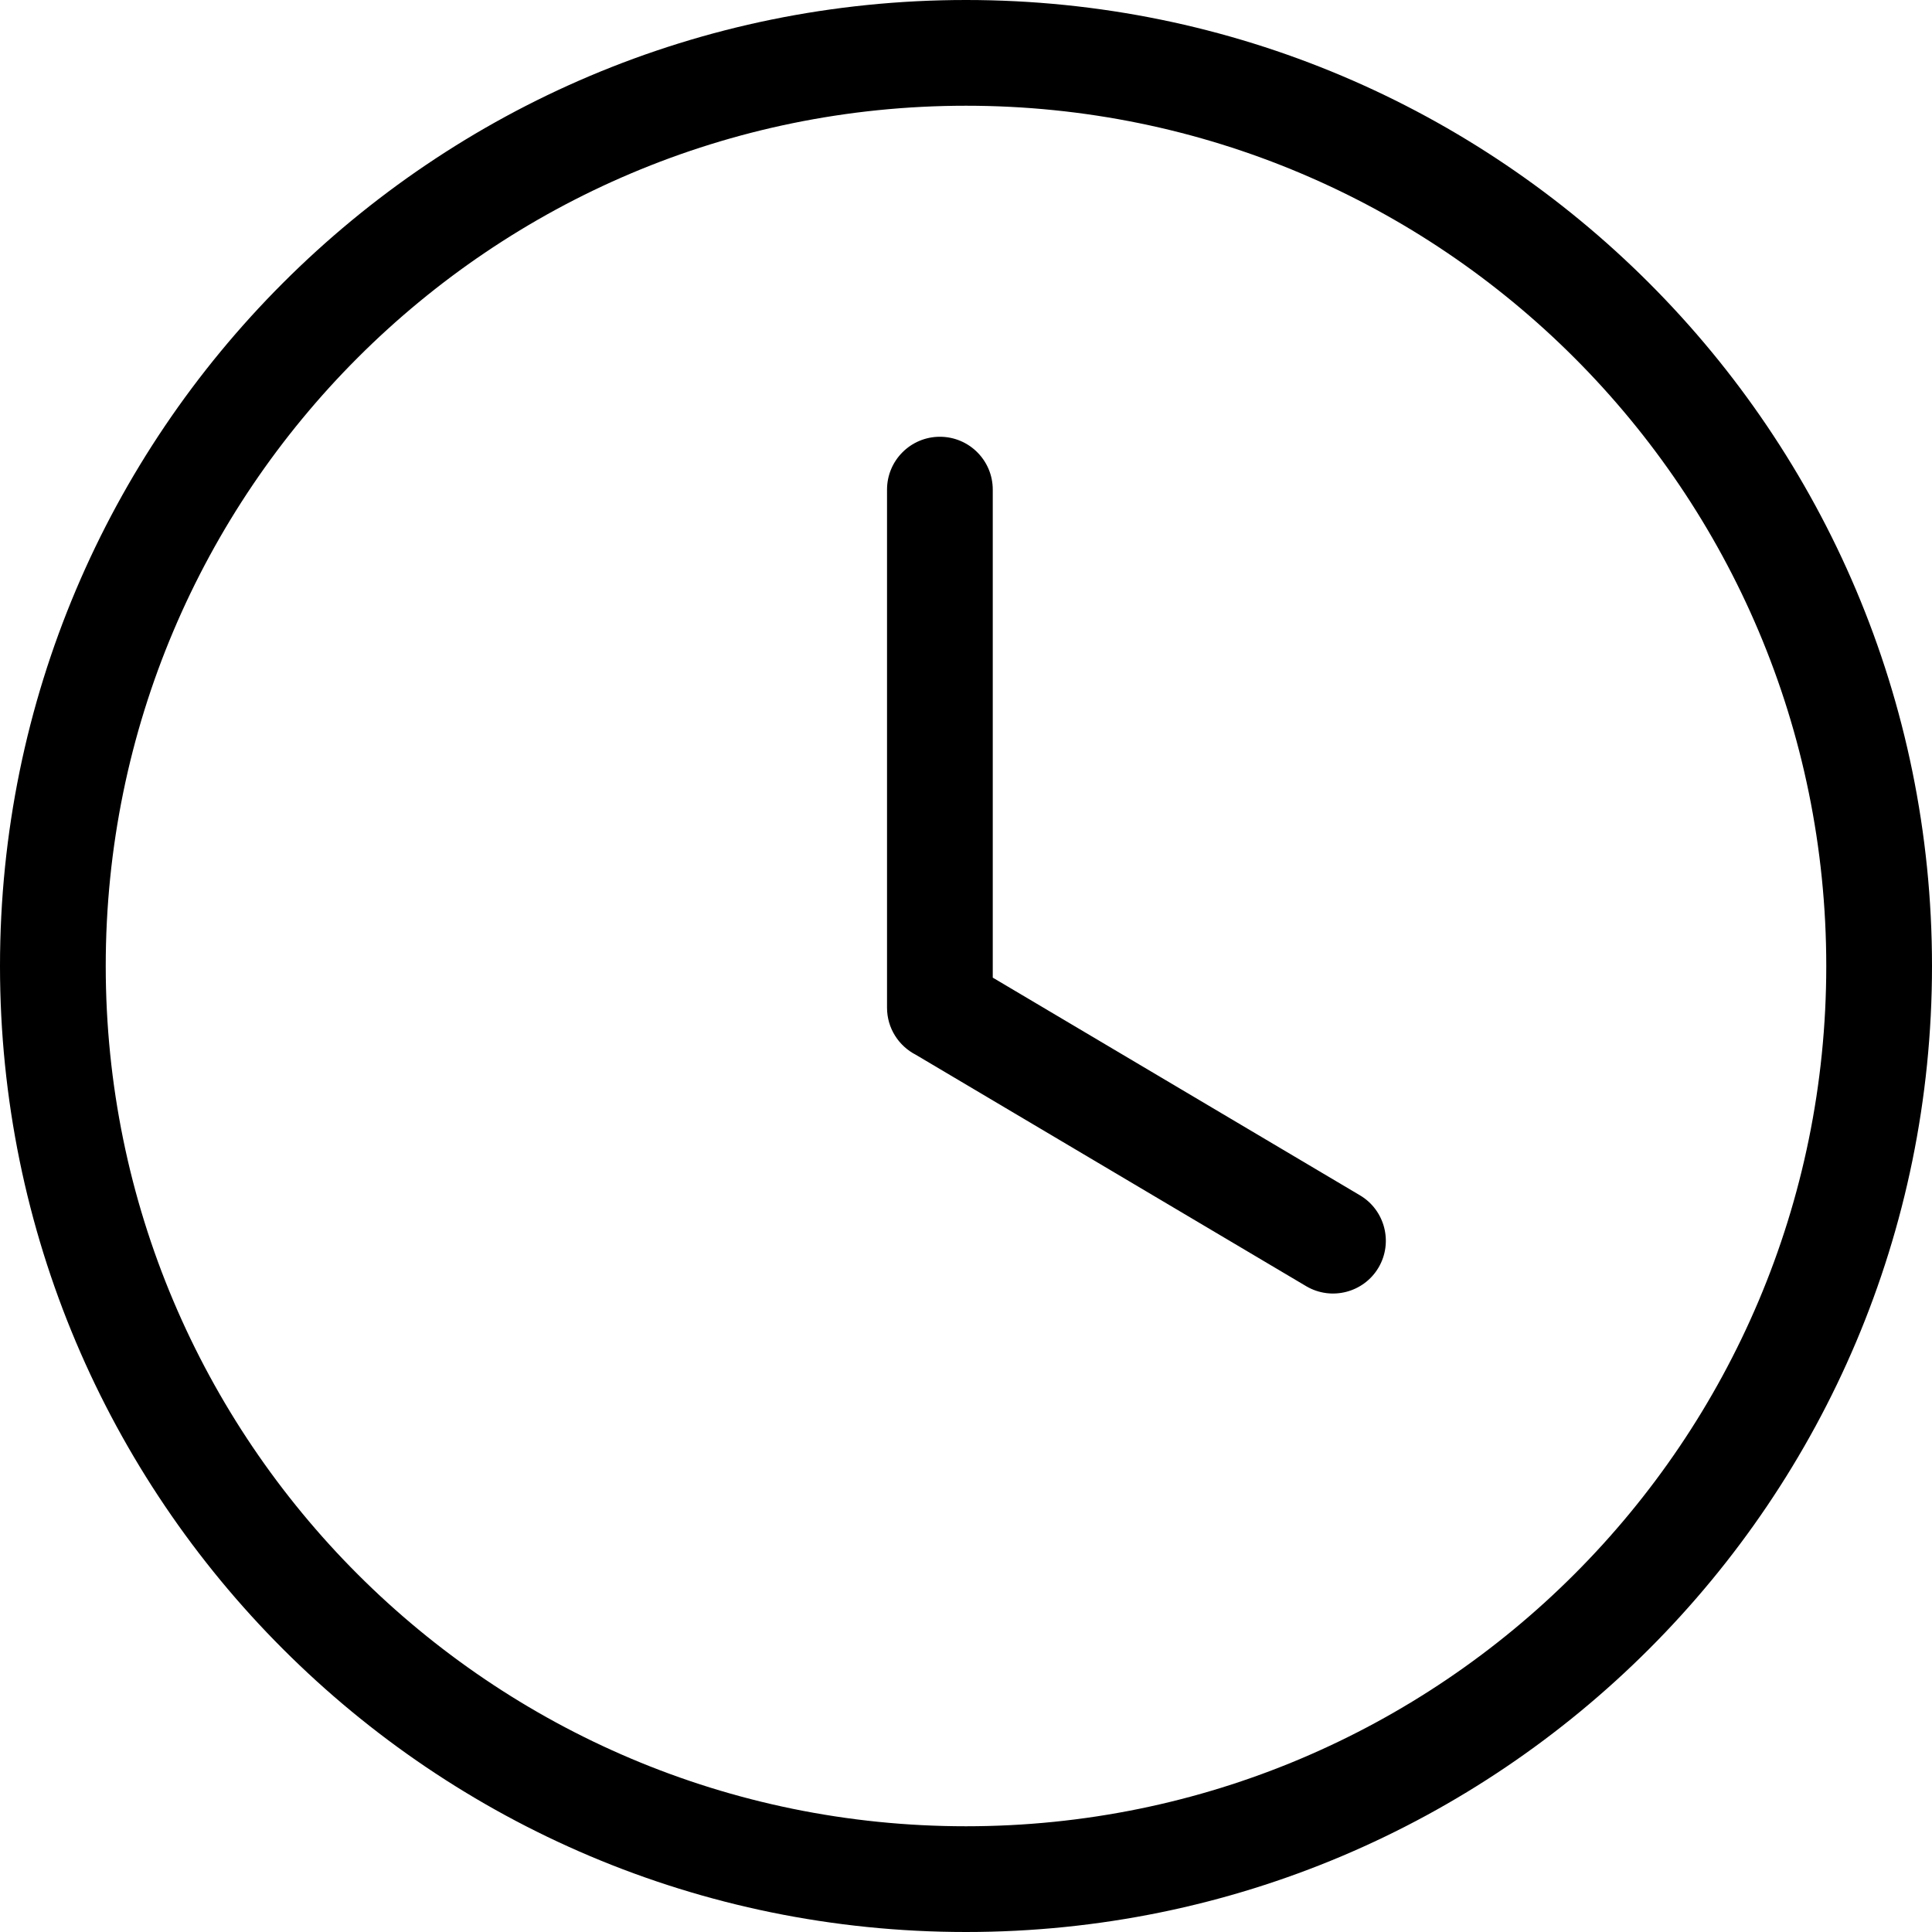
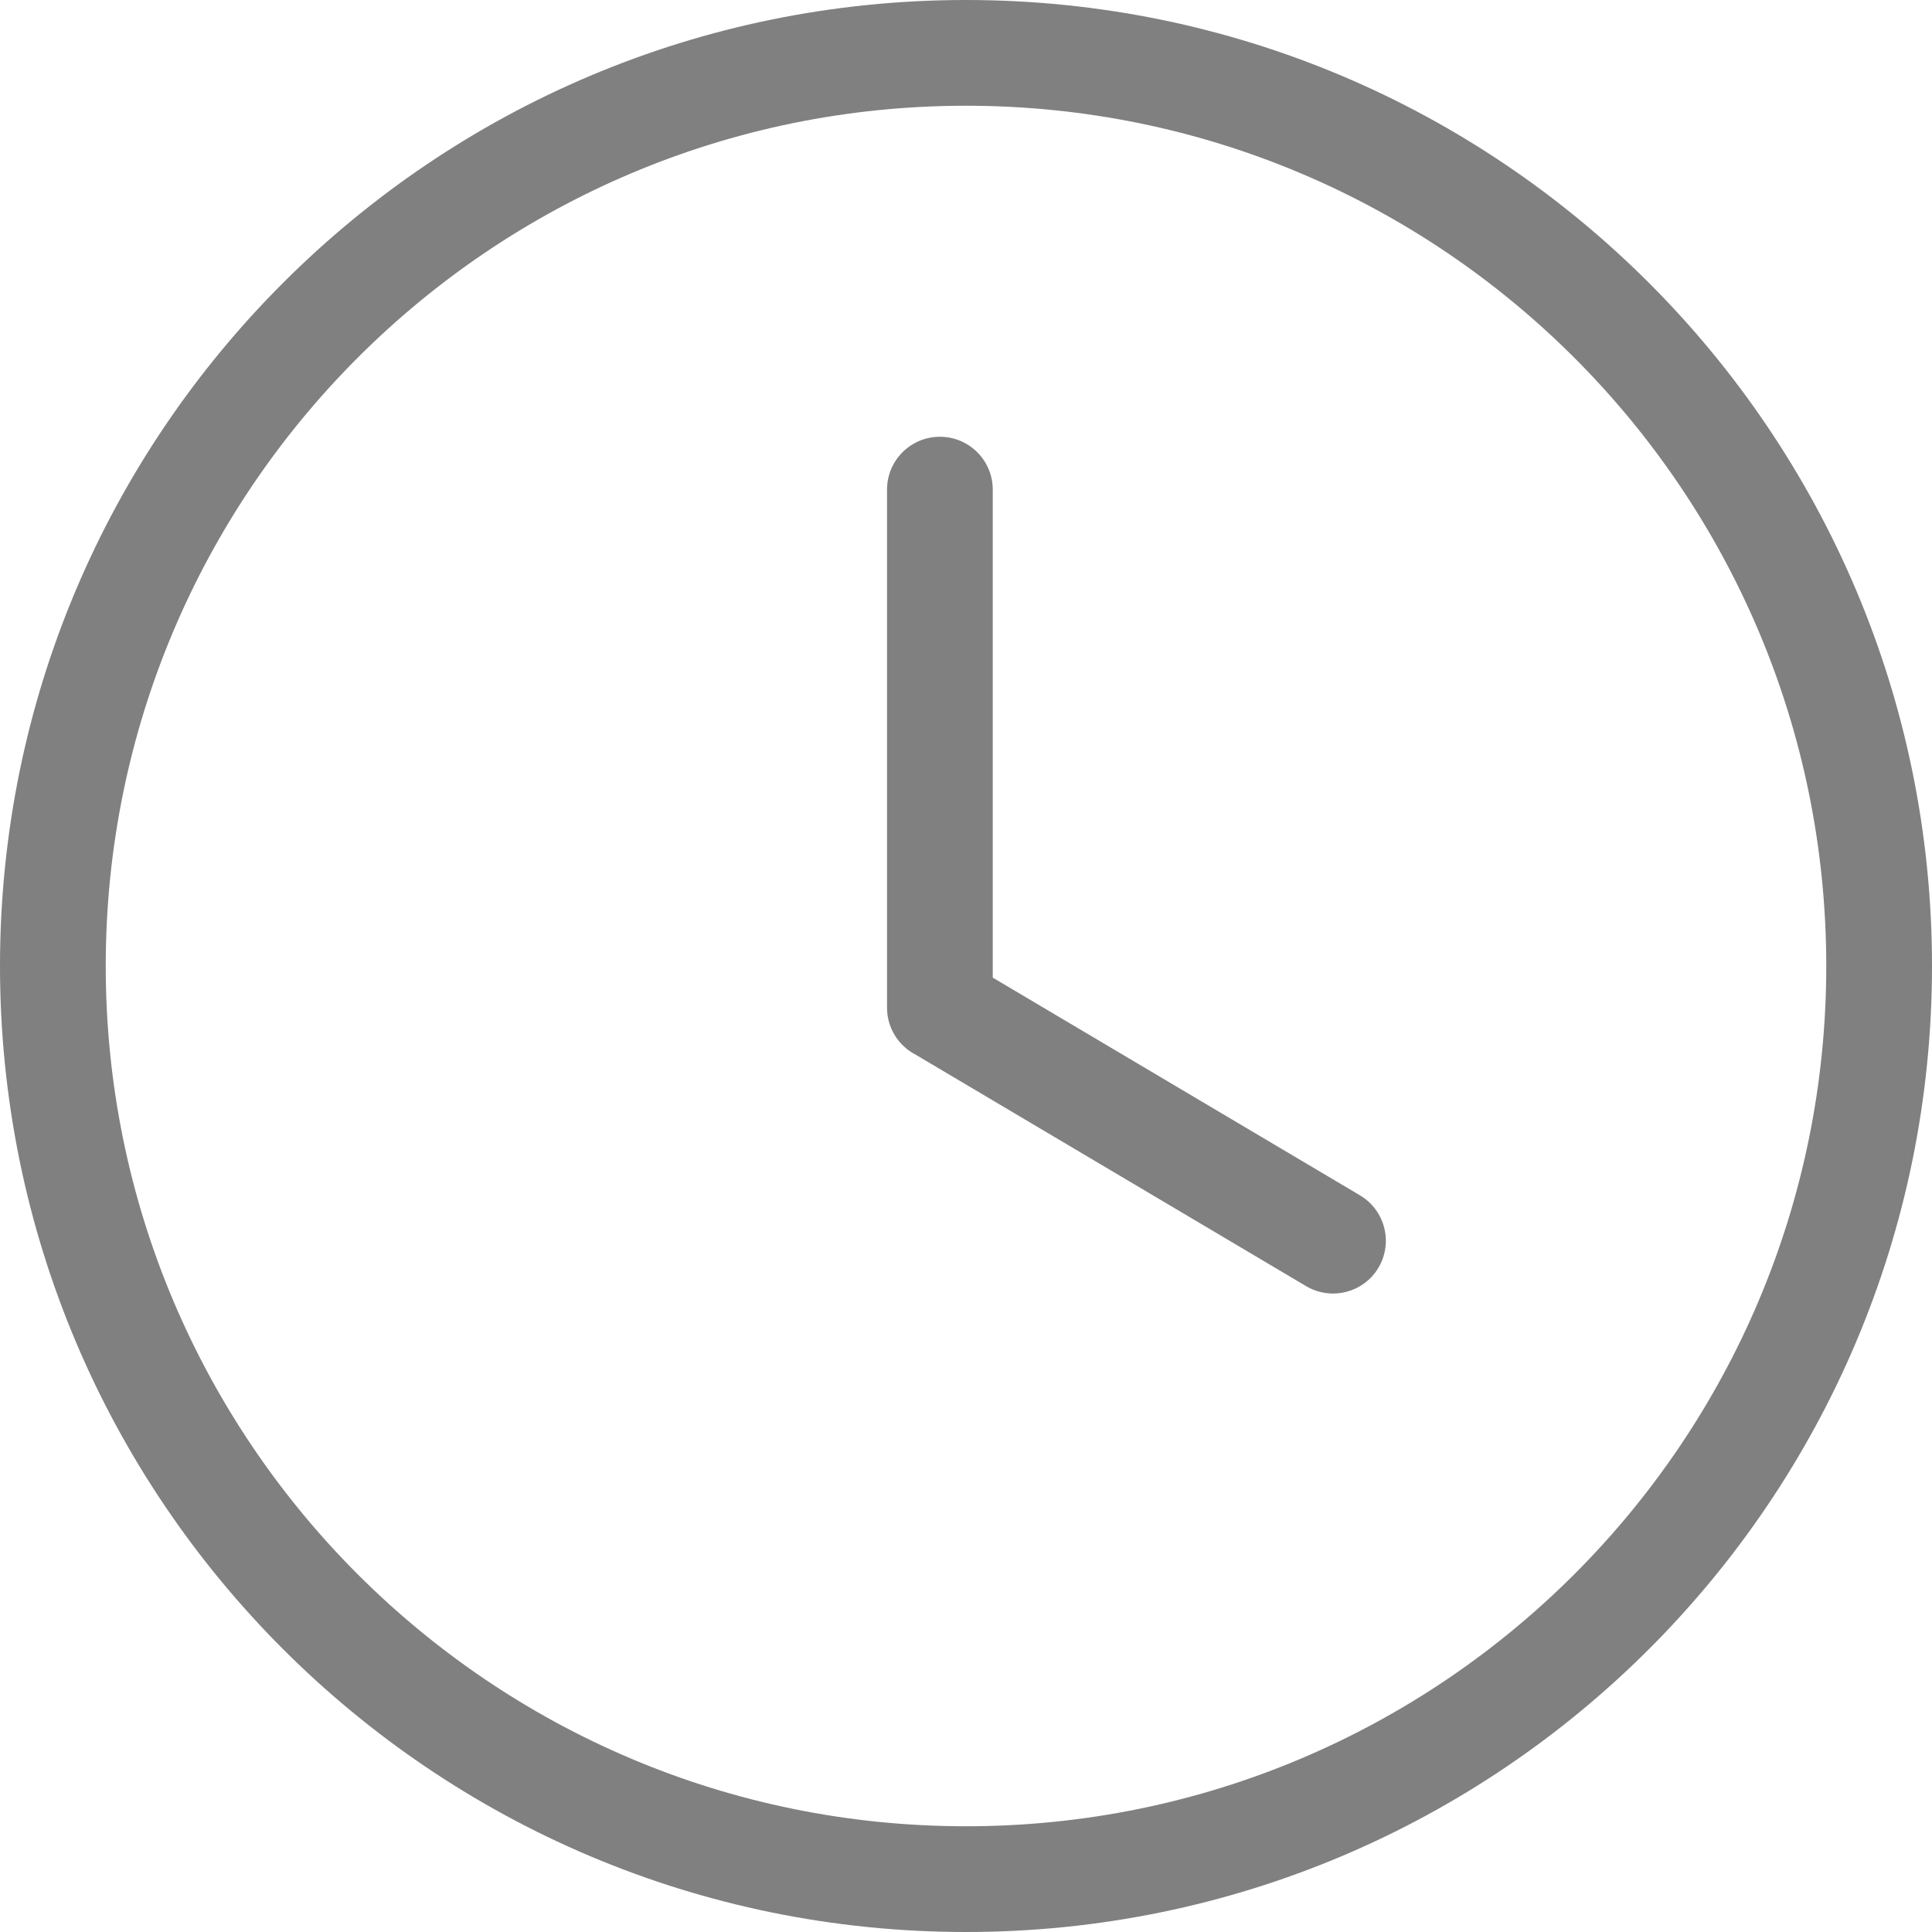
<svg xmlns="http://www.w3.org/2000/svg" version="1.1" id="Layer_1" x="0px" y="0px" viewBox="0 0 237.54 237.54" style="enable-background:new 0 0 237.54 237.54" xml:space="preserve">
  <g>
-     <path d="M118.77,0c32.8,0,62.49,13.29,83.98,34.79c21.49,21.49,34.79,51.19,34.79,83.98s-13.29,62.49-34.79,83.98 c-21.49,21.49-51.19,34.79-83.98,34.79c-32.8,0-62.49-13.29-83.98-34.79C13.29,181.26,0,151.56,0,118.77s13.29-62.49,34.79-83.98 C56.28,13.29,85.97,0,118.77,0L118.77,0z M109.06,60.2c0-3.59,2.91-6.5,6.5-6.5s6.5,2.91,6.5,6.5v60l45.14,26.76 c3.08,1.82,4.11,5.8,2.29,8.89c-1.82,3.08-5.8,4.11-8.89,2.29l-47.99-28.45c-2.11-1.08-3.55-3.27-3.55-5.79V60.2L109.06,60.2z M193.56,43.98C174.42,24.84,147.98,13,118.77,13c-29.21,0-55.65,11.84-74.79,30.98C24.84,63.12,13,89.56,13,118.77 c0,29.21,11.84,55.65,30.98,74.79c19.14,19.14,45.58,30.98,74.79,30.98c29.21,0,55.65-11.84,74.79-30.98 c19.14-19.14,30.98-45.58,30.98-74.79C224.54,89.56,212.7,63.12,193.56,43.98L193.56,43.98z" />
+     <path d="M118.77,0c32.8,0,62.49,13.29,83.98,34.79c21.49,21.49,34.79,51.19,34.79,83.98s-13.29,62.49-34.79,83.98 c-21.49,21.49-51.19,34.79-83.98,34.79c-32.8,0-62.49-13.29-83.98-34.79C13.29,181.26,0,151.56,0,118.77s13.29-62.49,34.79-83.98 C56.28,13.29,85.97,0,118.77,0L118.77,0z M109.06,60.2c0-3.59,2.91-6.5,6.5-6.5s6.5,2.91,6.5,6.5v60l45.14,26.76 c3.08,1.82,4.11,5.8,2.29,8.89c-1.82,3.08-5.8,4.11-8.89,2.29l-47.99-28.45c-2.11-1.08-3.55-3.27-3.55-5.79V60.2L109.06,60.2z M193.56,43.98C174.42,24.84,147.98,13,118.77,13c-29.21,0-55.65,11.84-74.79,30.98C24.84,63.12,13,89.56,13,118.77 c0,29.21,11.84,55.65,30.98,74.79c19.14,19.14,45.58,30.98,74.79,30.98c29.21,0,55.65-11.84,74.79-30.98 c19.14-19.14,30.98-45.58,30.98-74.79C224.54,89.56,212.7,63.12,193.56,43.98L193.56,43.98z" fill="#808080" />
  </g>
</svg>
